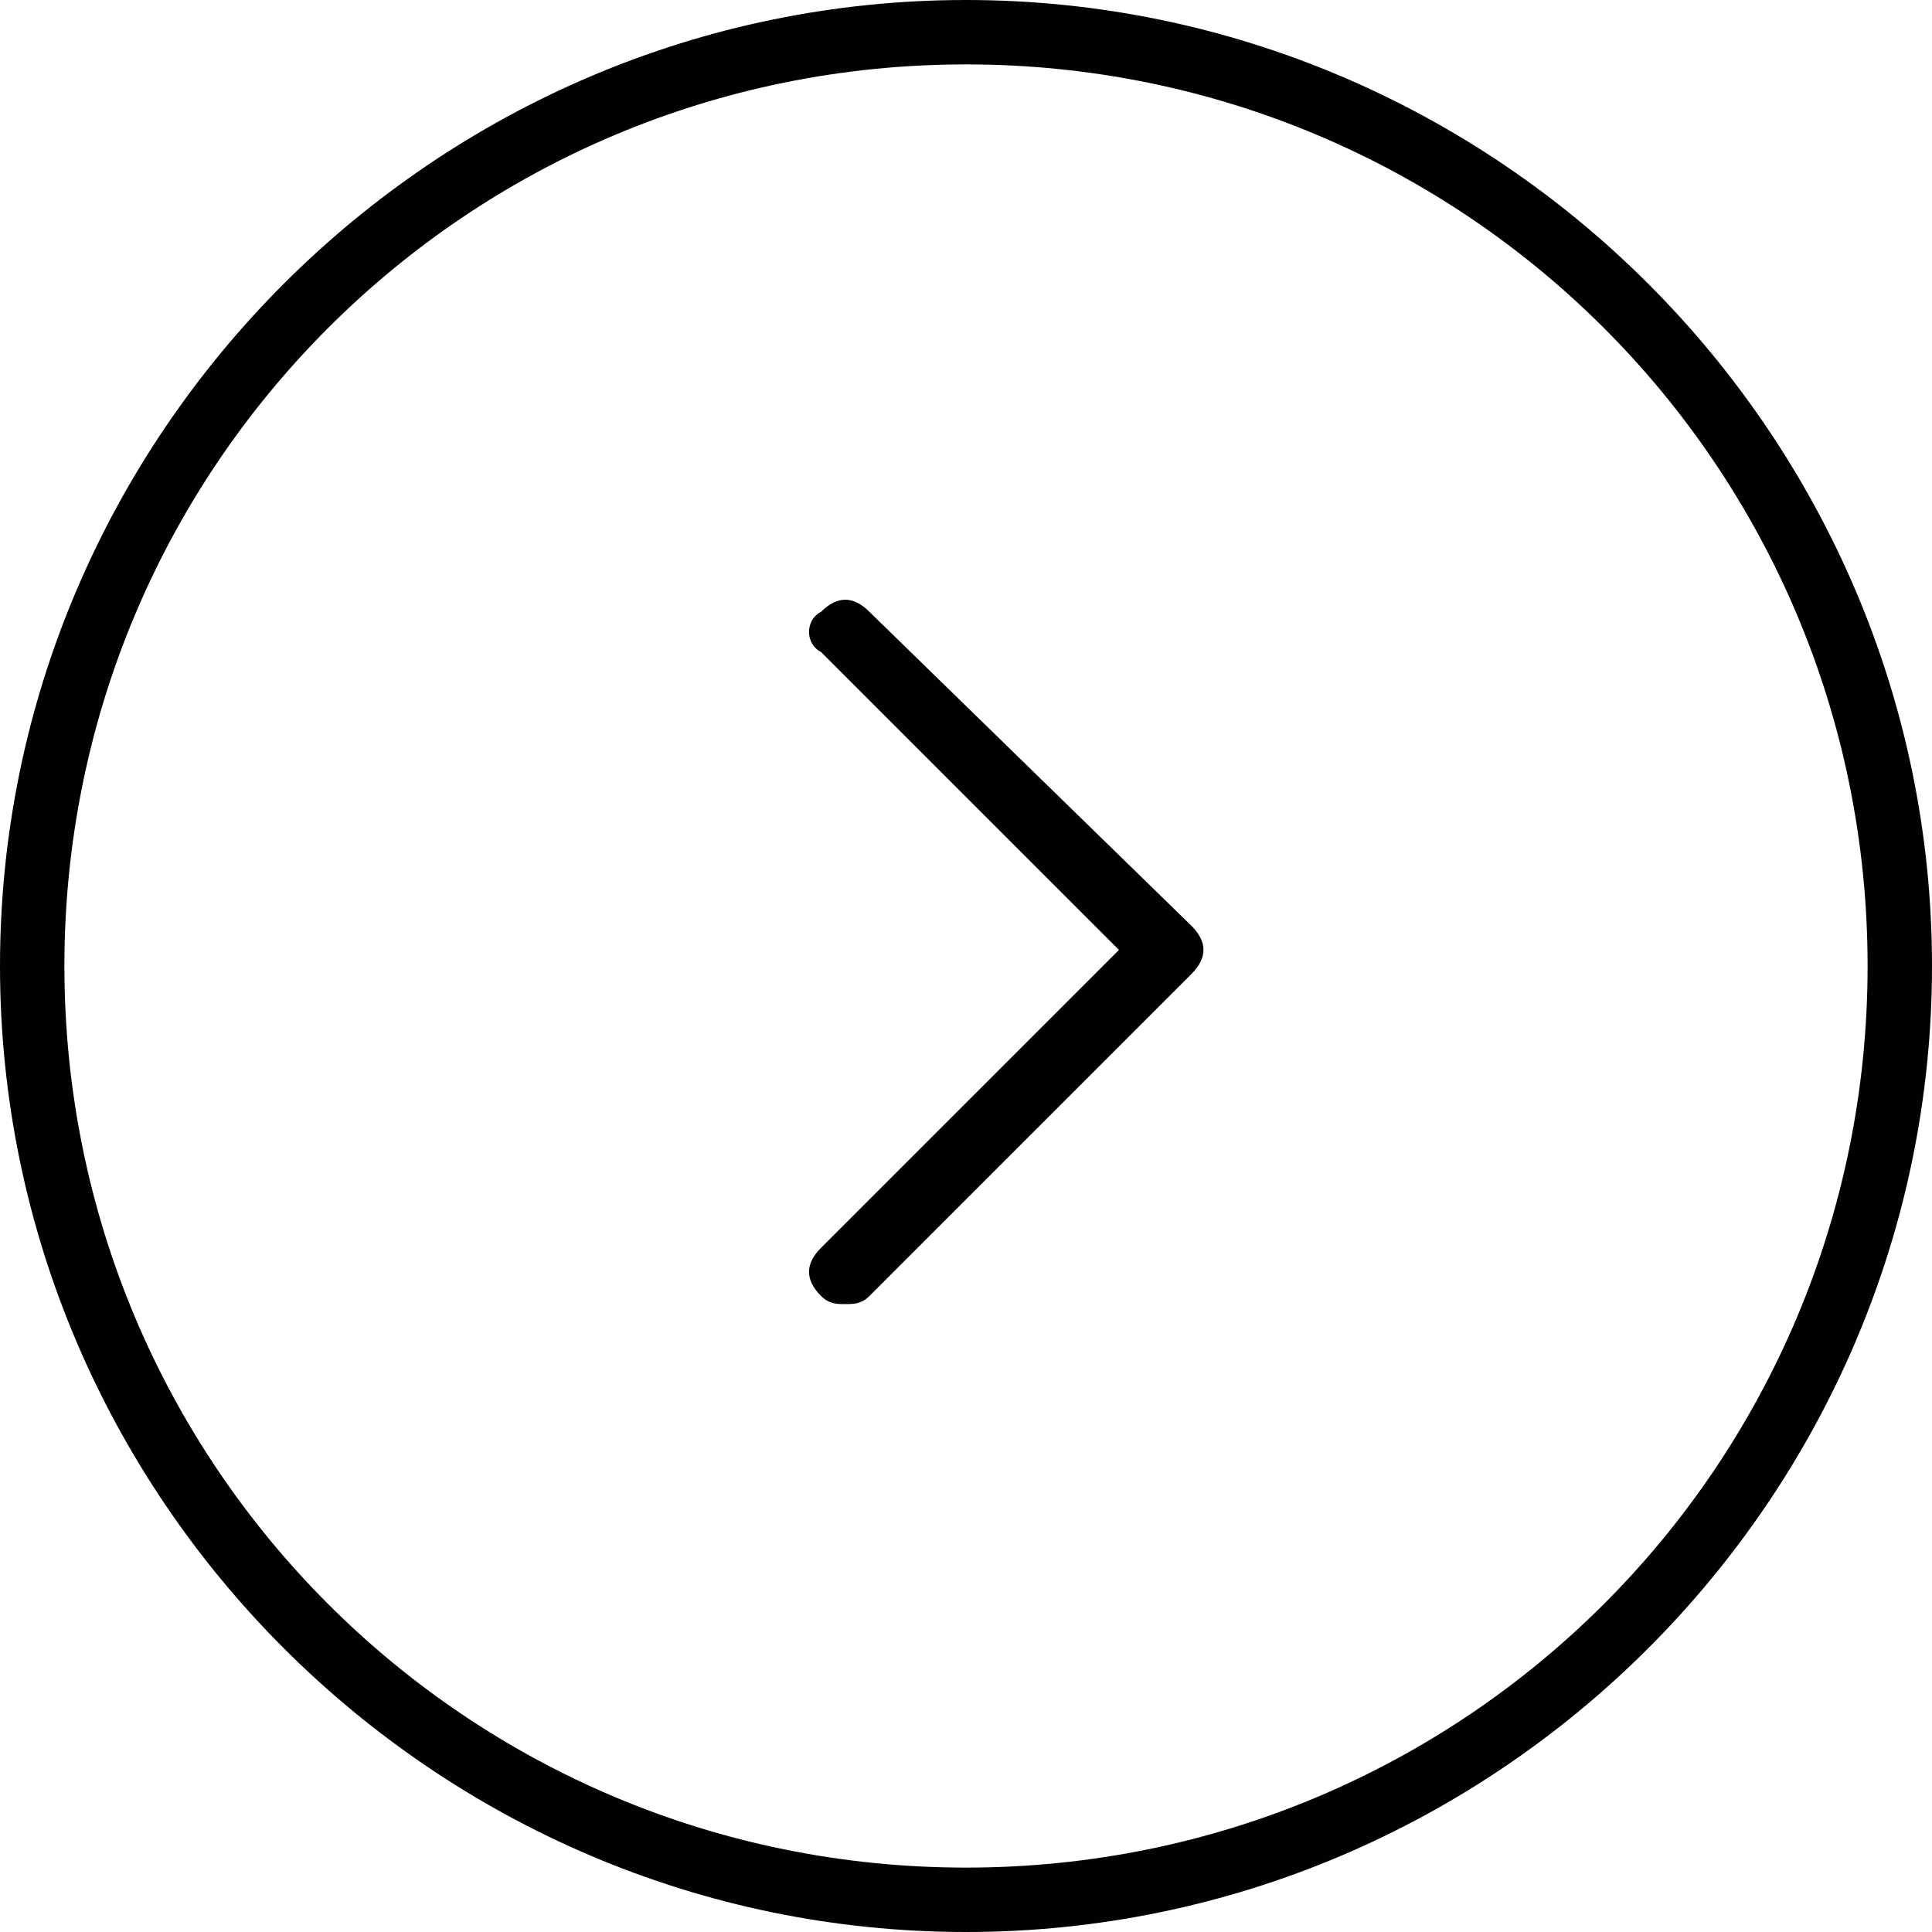
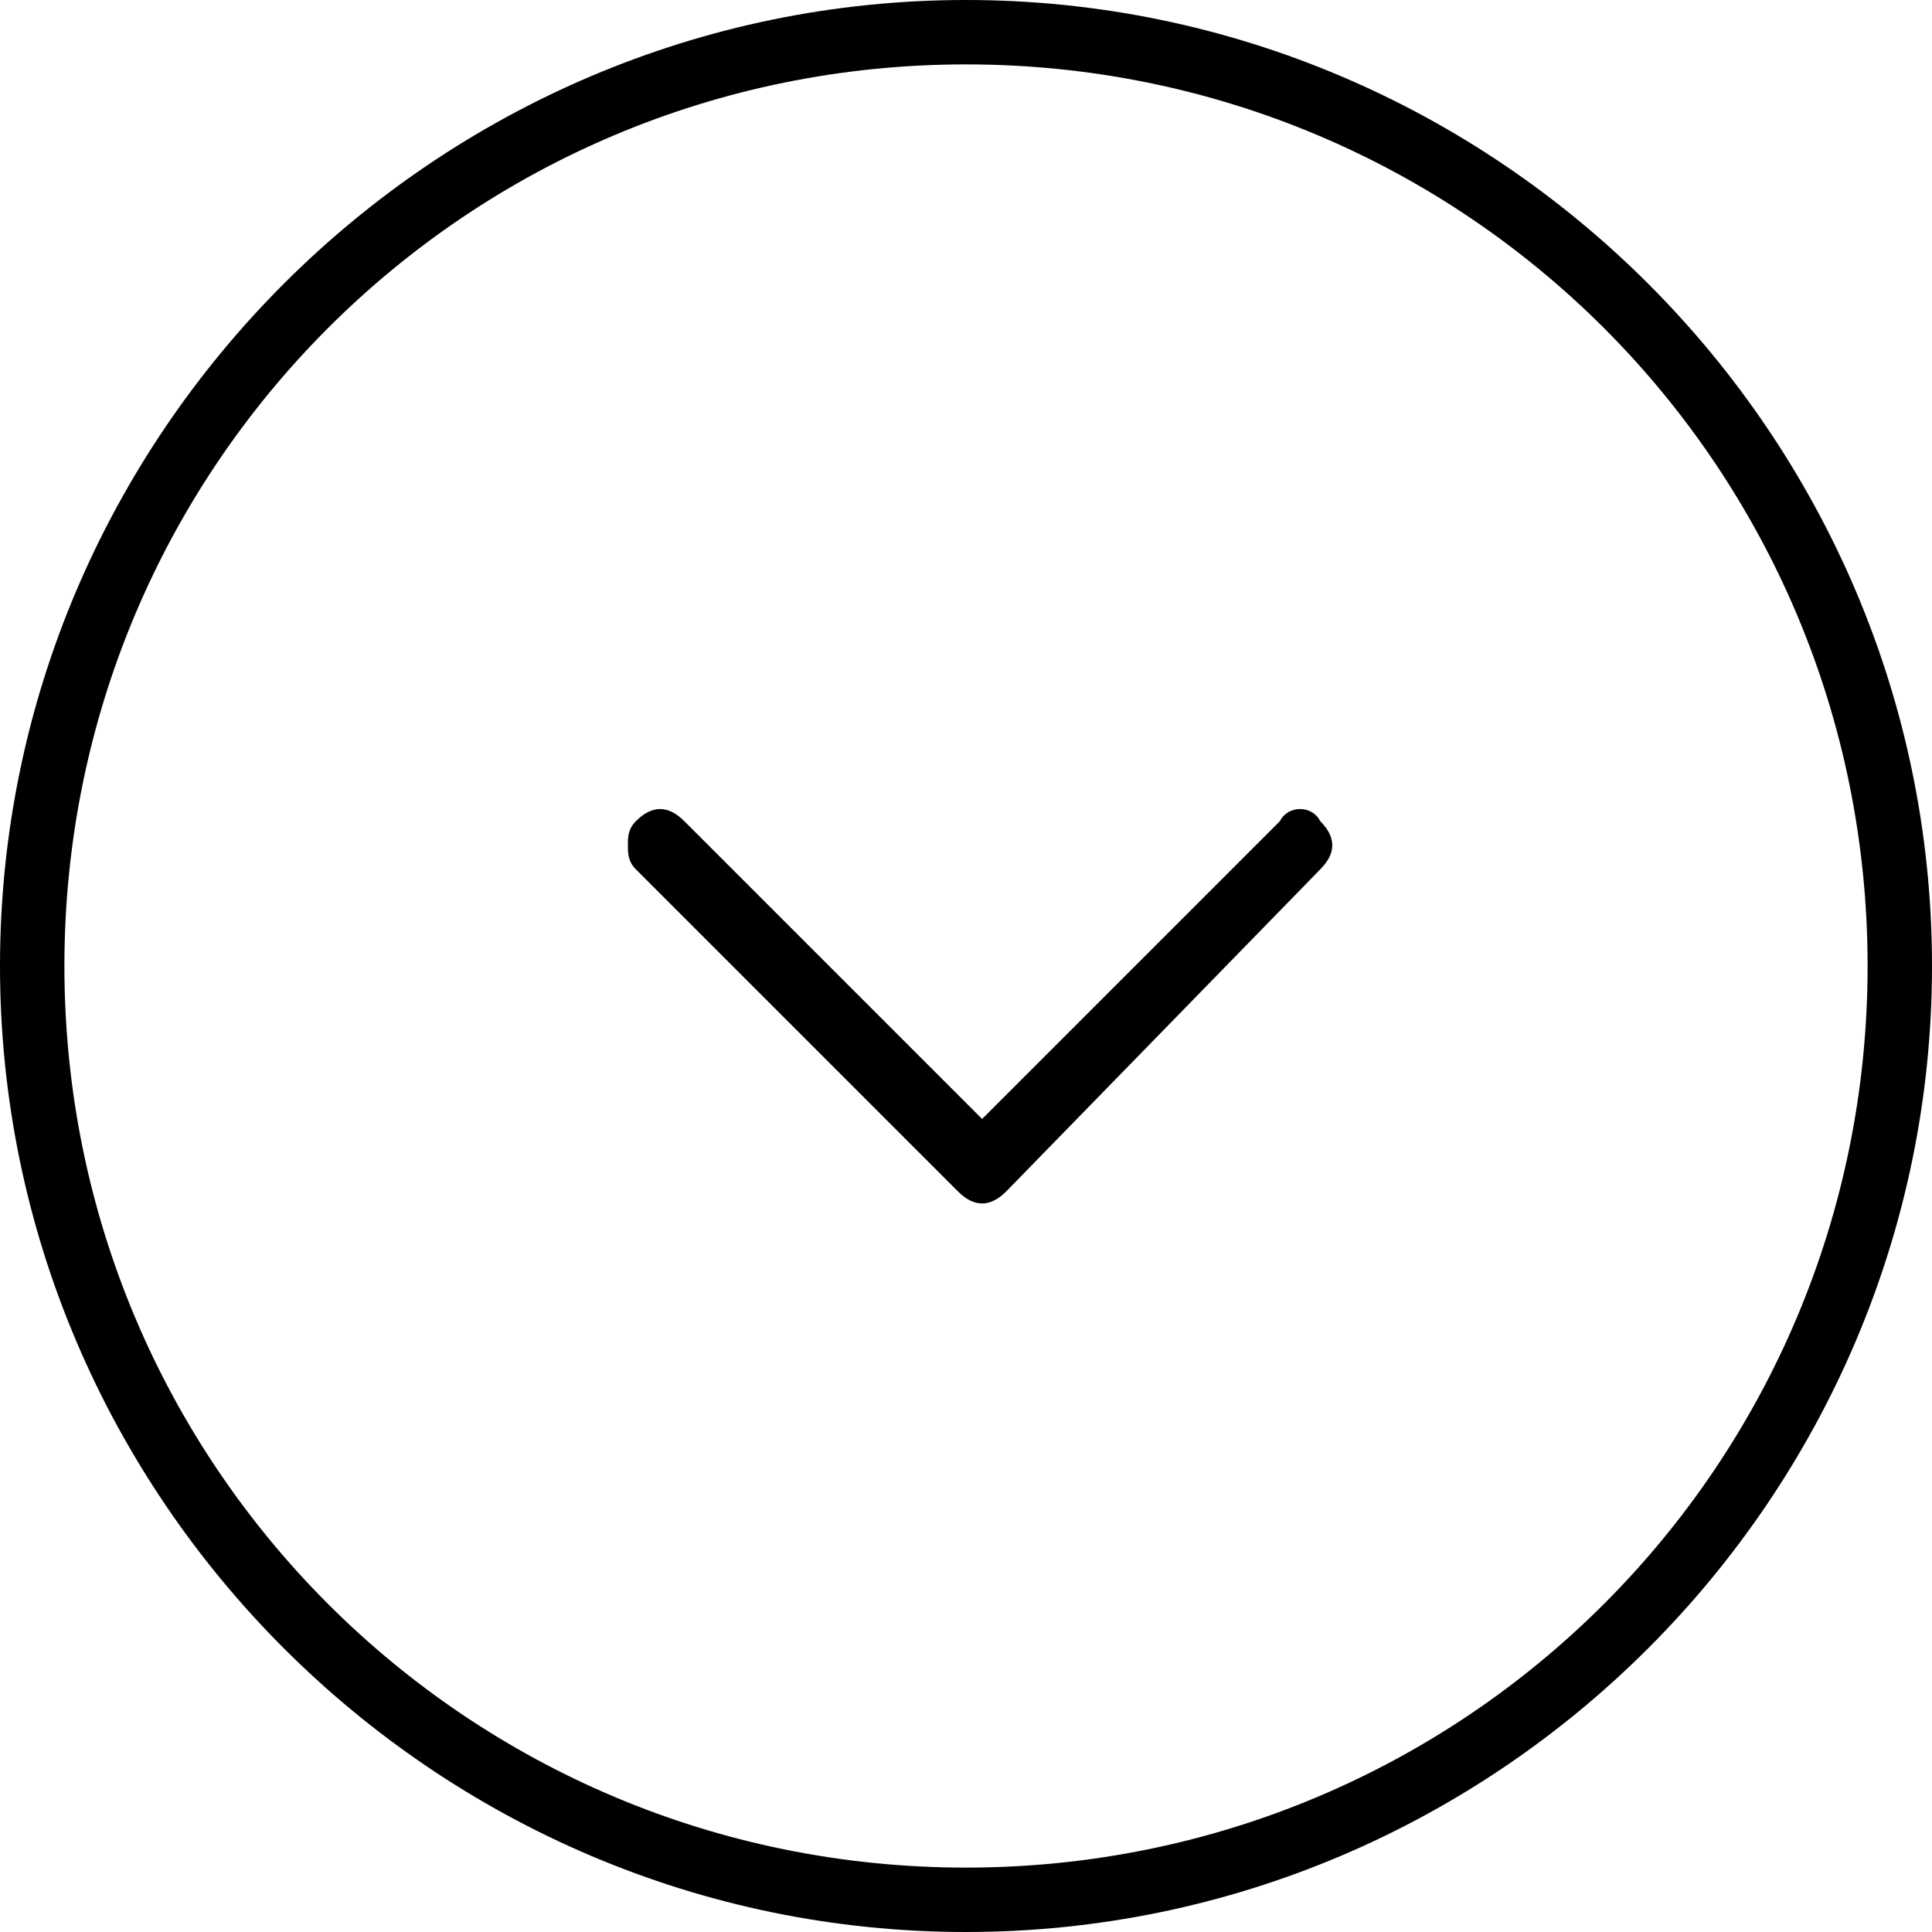
- <svg xmlns="http://www.w3.org/2000/svg" version="1.1" id="Layer_1" x="0px" y="0px" viewBox="0 0 24 24" style="enable-background:new 0 0 24 24;" xml:space="preserve">
-   <style type="text/css">
- 	.st0{fill:#010101;}
- </style>
+ <svg xmlns="http://www.w3.org/2000/svg" version="1.1" id="Layer_1" x="0px" y="0px" viewBox="0 0 24 24" enable-background="new 0 0 24 24" xml:space="preserve">
  <g>
-     <path class="st0" d="M12,0C5.4,0,0,5.4,0,12s5.4,12,12,12s12-5.4,12-12S18.6,0,12,0z M12,23.2c-6.2,0-11.2-5-11.2-11.2   c0-6.2,5-11.2,11.2-11.2c6.2,0,11.2,5,11.2,11.2C23.2,18.2,18.2,23.2,12,23.2z" />
-     <path class="st0" d="M10.8,7.6c-0.2-0.2-0.4-0.2-0.6,0C10,7.7,10,8,10.2,8.1l3.7,3.7l-3.7,3.7c-0.2,0.2-0.2,0.4,0,0.6   c0.1,0.1,0.2,0.1,0.3,0.1s0.2,0,0.3-0.1l4-4c0.2-0.2,0.2-0.4,0-0.6L10.8,7.6z" />
+     <path d="M24,12c0-6.6-5.4-12-12-12S0,5.4,0,12s5.4,12,12,12S24,18.6,24,12z M0.8,12c0-6.2,5-11.2,11.2-11.2   s11.2,5,11.2,11.2s-5,11.2-11.2,11.2S0.8,18.2,0.8,12z" />
+     <path d="M16.4,10.8c0.2-0.2,0.2-0.4,0-0.6c-0.1-0.2-0.4-0.2-0.5,0l-3.7,3.7l-3.7-3.7c-0.2-0.2-0.4-0.2-0.6,0   c-0.1,0.1-0.1,0.2-0.1,0.3s0,0.2,0.1,0.3l4,4c0.2,0.2,0.4,0.2,0.6,0L16.4,10.8z" />
  </g>
</svg>
